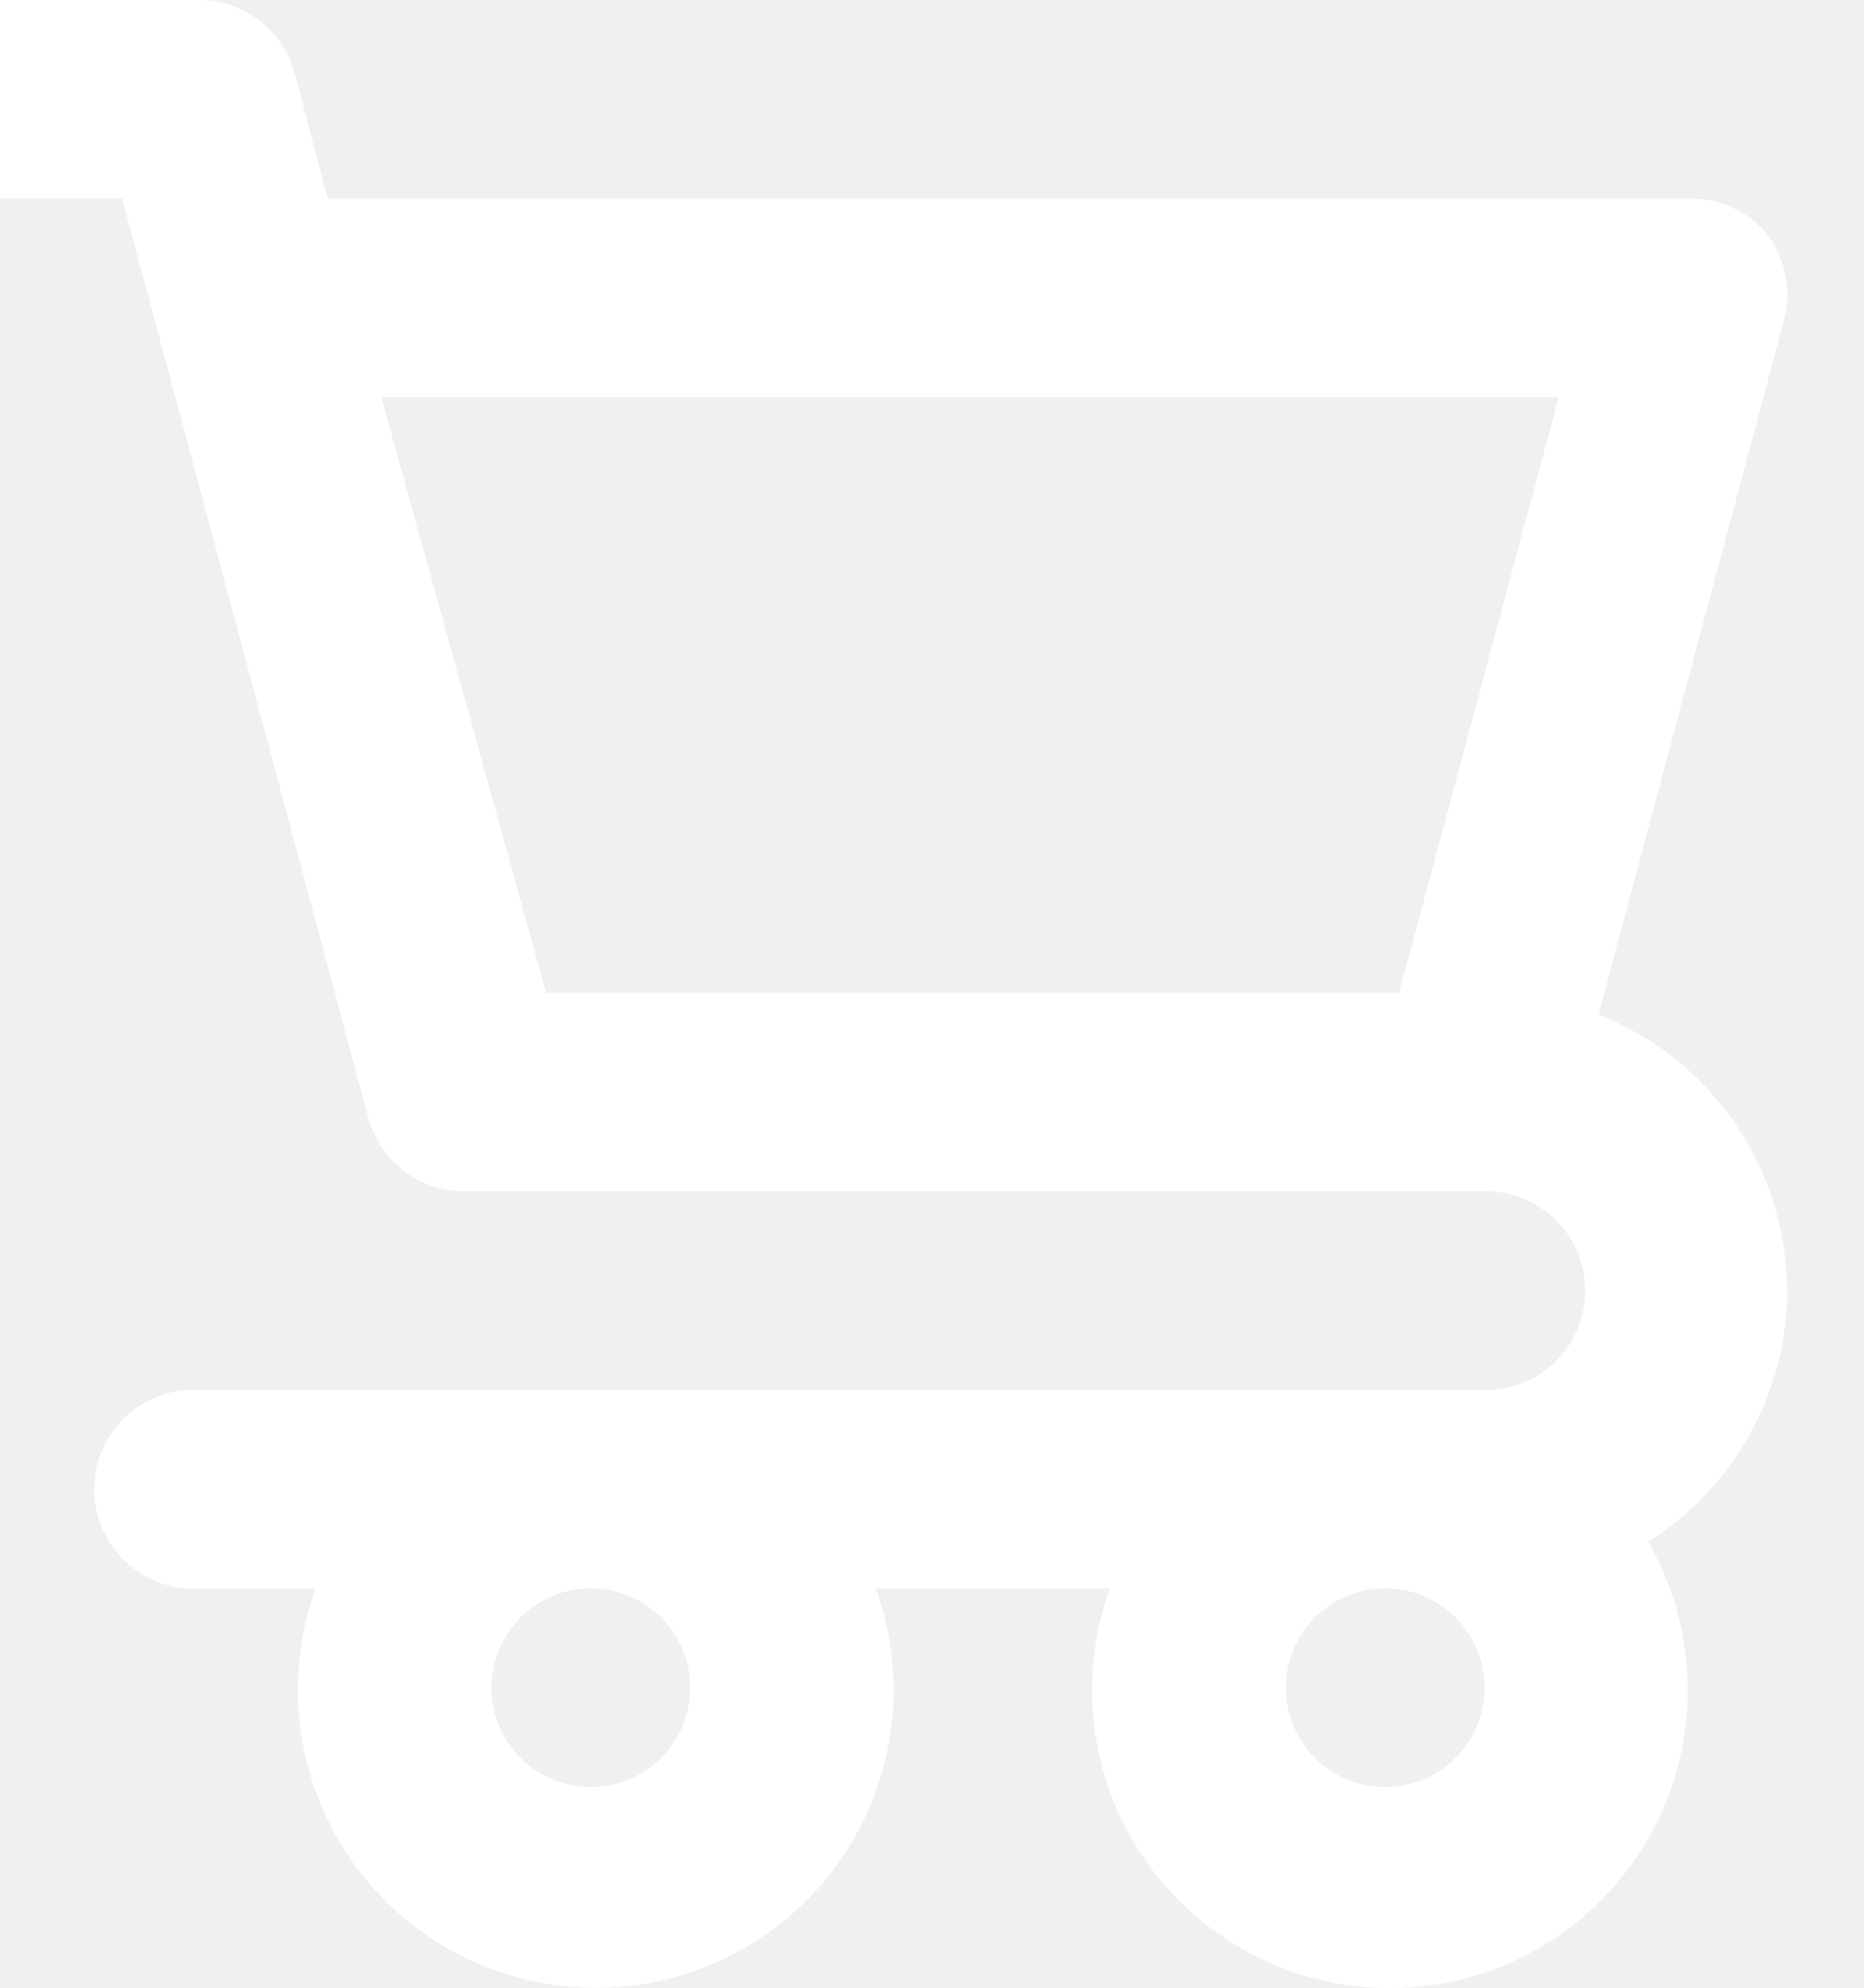
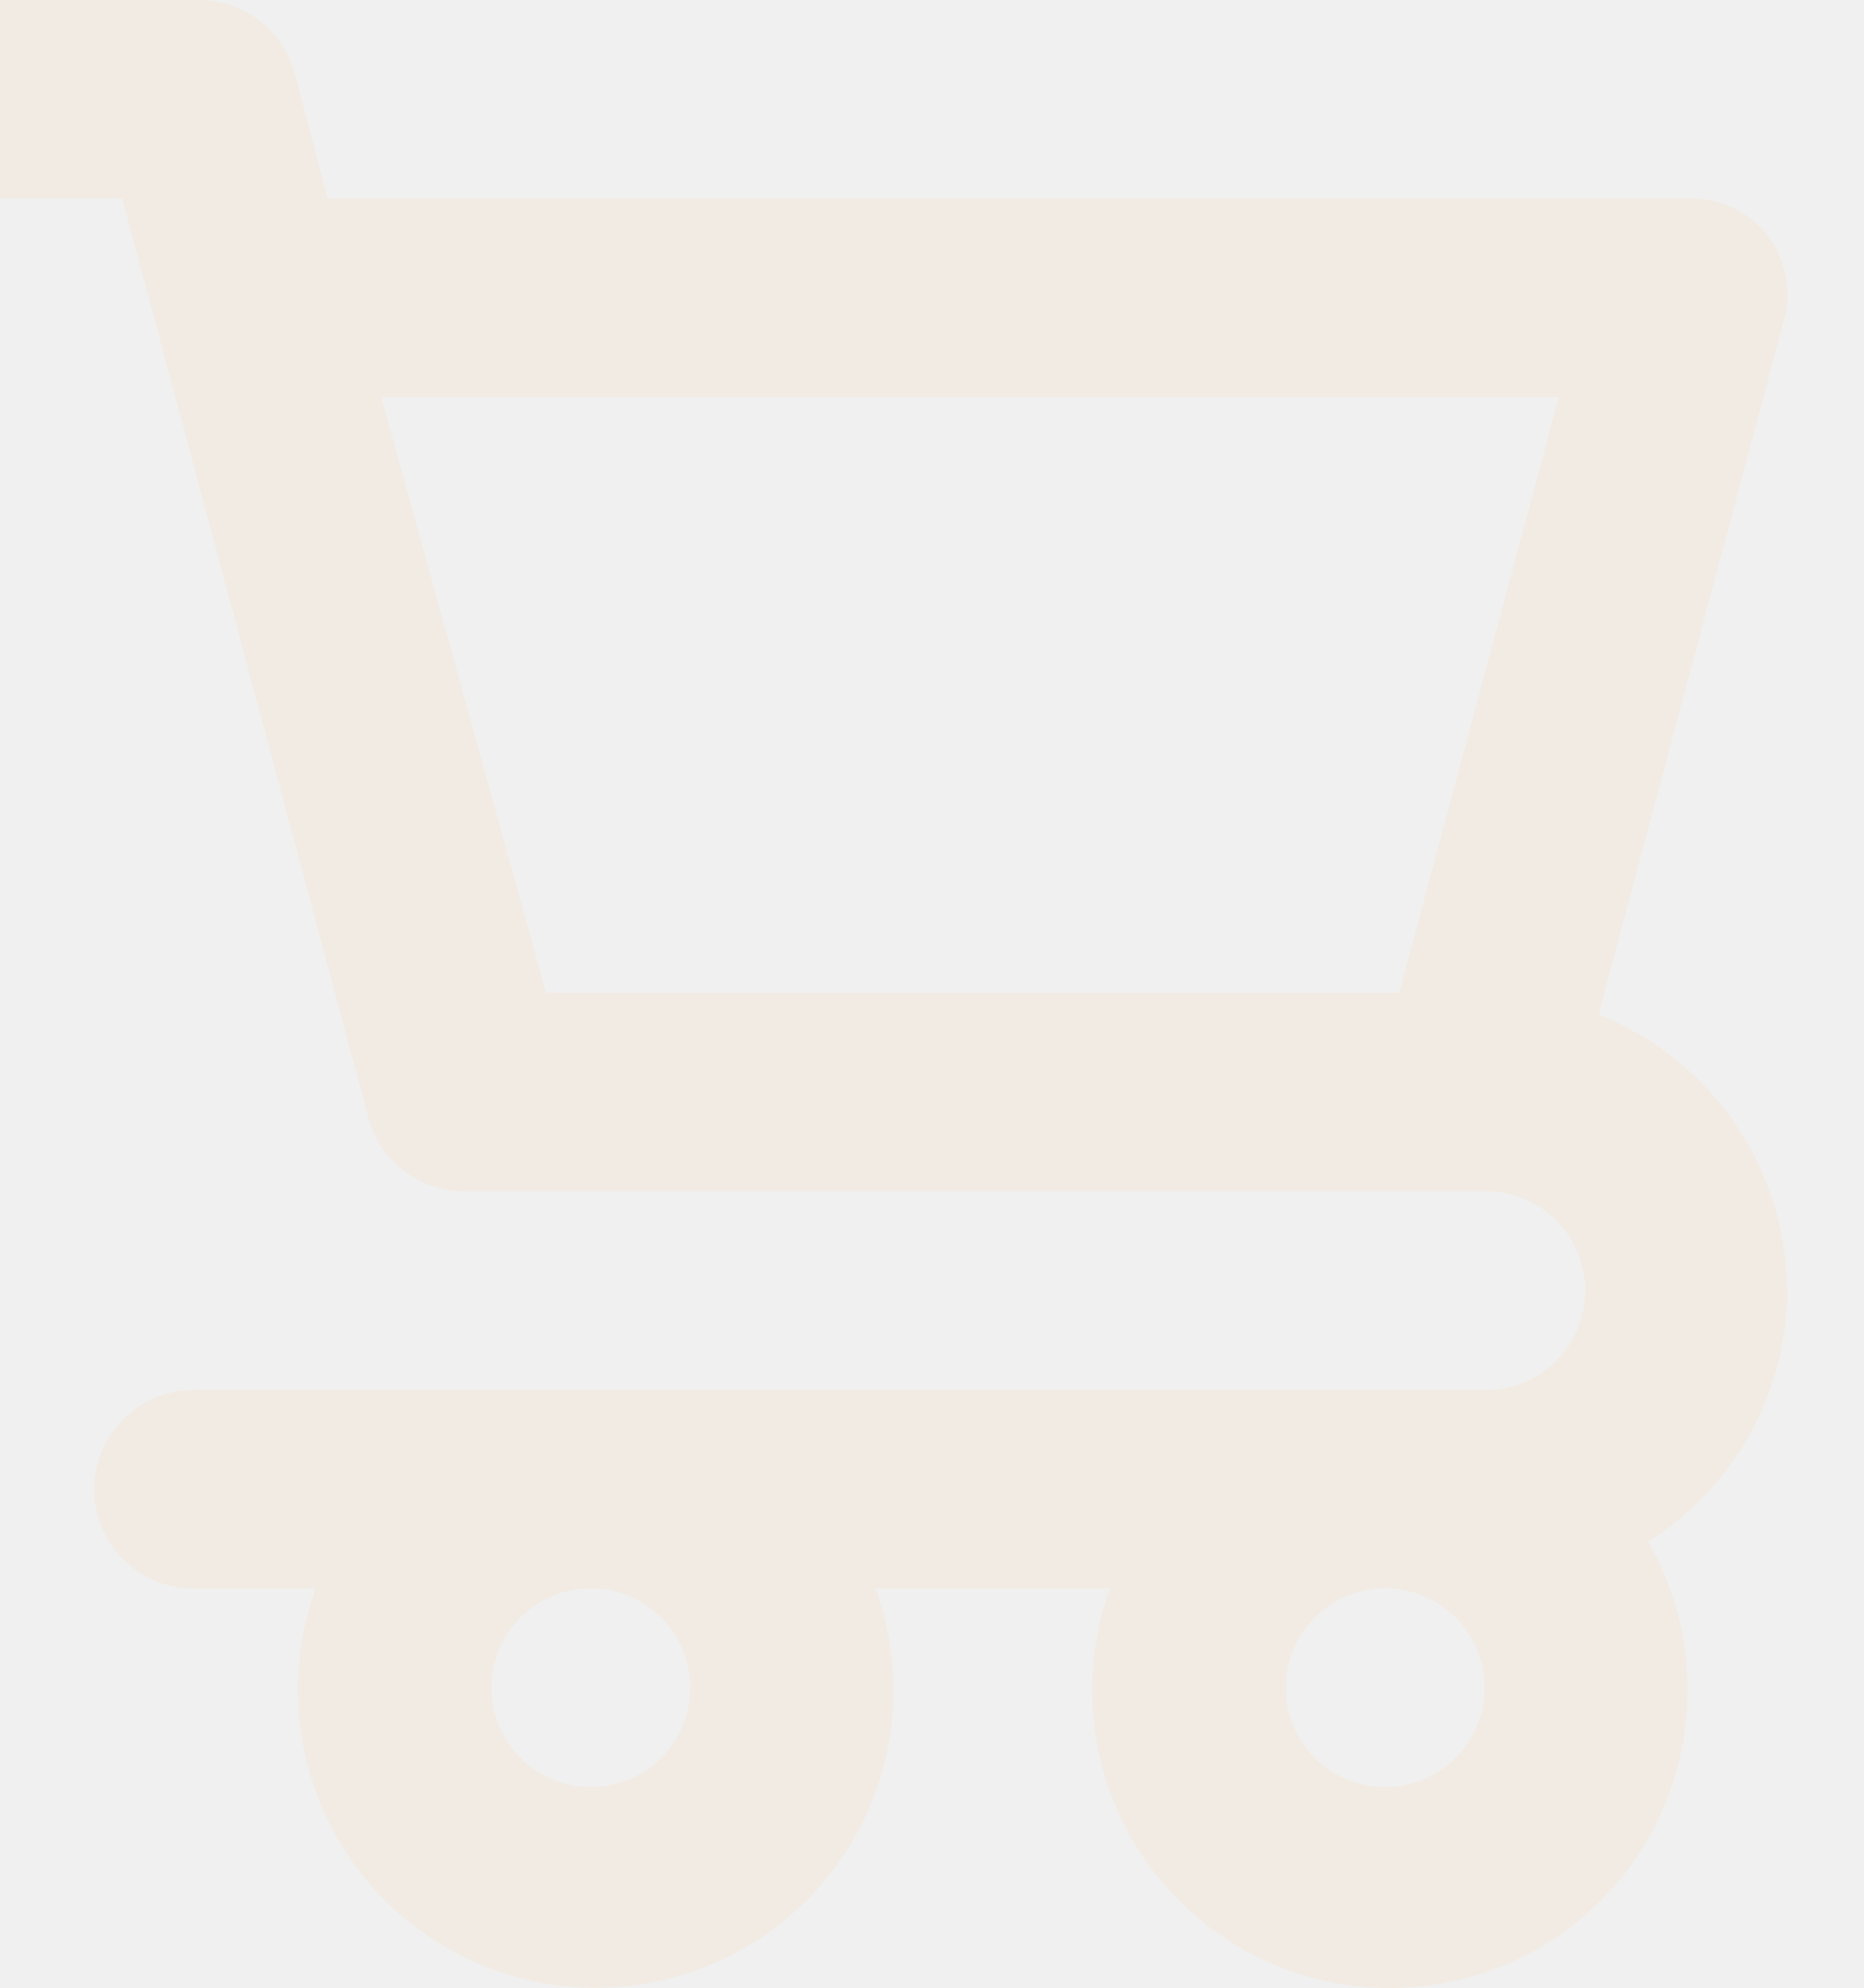
<svg xmlns="http://www.w3.org/2000/svg" width="15" height="16">
-   <path d="M14.383 10.388a2.397 2.397 0 0 0-1.518-2.222l1.494-5.593a.8.8 0 0 0-.144-.695.8.8 0 0 0-.631-.28H2.637L2.373.591A.8.8 0 0 0 1.598 0H0v1.598h.983l1.982 7.4a.8.8 0 0 0 .799.59h8.222a.8.8 0 0 1 0 1.599H1.598a.8.8 0 1 0 0 1.598h.943a2.397 2.397 0 1 0 4.507 0h1.885a2.397 2.397 0 1 0 4.331-.376 2.397 2.397 0 0 0 1.12-2.021ZM11.26 7.99H4.395L3.068 3.196h9.477L11.26 7.991Zm-6.465 6.392a.8.8 0 1 1 0-1.598.8.8 0 0 1 0 1.598Zm6.393 0a.8.8 0 1 1 0-1.598.8.8 0 0 1 0 1.598Z" fill="#FFF" />
+   <path d="M14.383 10.388a2.397 2.397 0 0 0-1.518-2.222l1.494-5.593a.8.8 0 0 0-.144-.695.8.8 0 0 0-.631-.28H2.637L2.373.591A.8.8 0 0 0 1.598 0H0v1.598h.983l1.982 7.4a.8.8 0 0 0 .799.59h8.222a.8.8 0 0 1 0 1.599H1.598a.8.8 0 1 0 0 1.598h.943a2.397 2.397 0 1 0 4.507 0h1.885a2.397 2.397 0 1 0 4.331-.376 2.397 2.397 0 0 0 1.12-2.021ZM11.26 7.99H4.395L3.068 3.196h9.477L11.26 7.991Zm-6.465 6.392a.8.8 0 1 1 0-1.598.8.8 0 0 1 0 1.598Zm6.393 0a.8.8 0 1 1 0-1.598.8.8 0 0 1 0 1.598Z" fill="hsl(30, 38%, 92%)" />
</svg>
